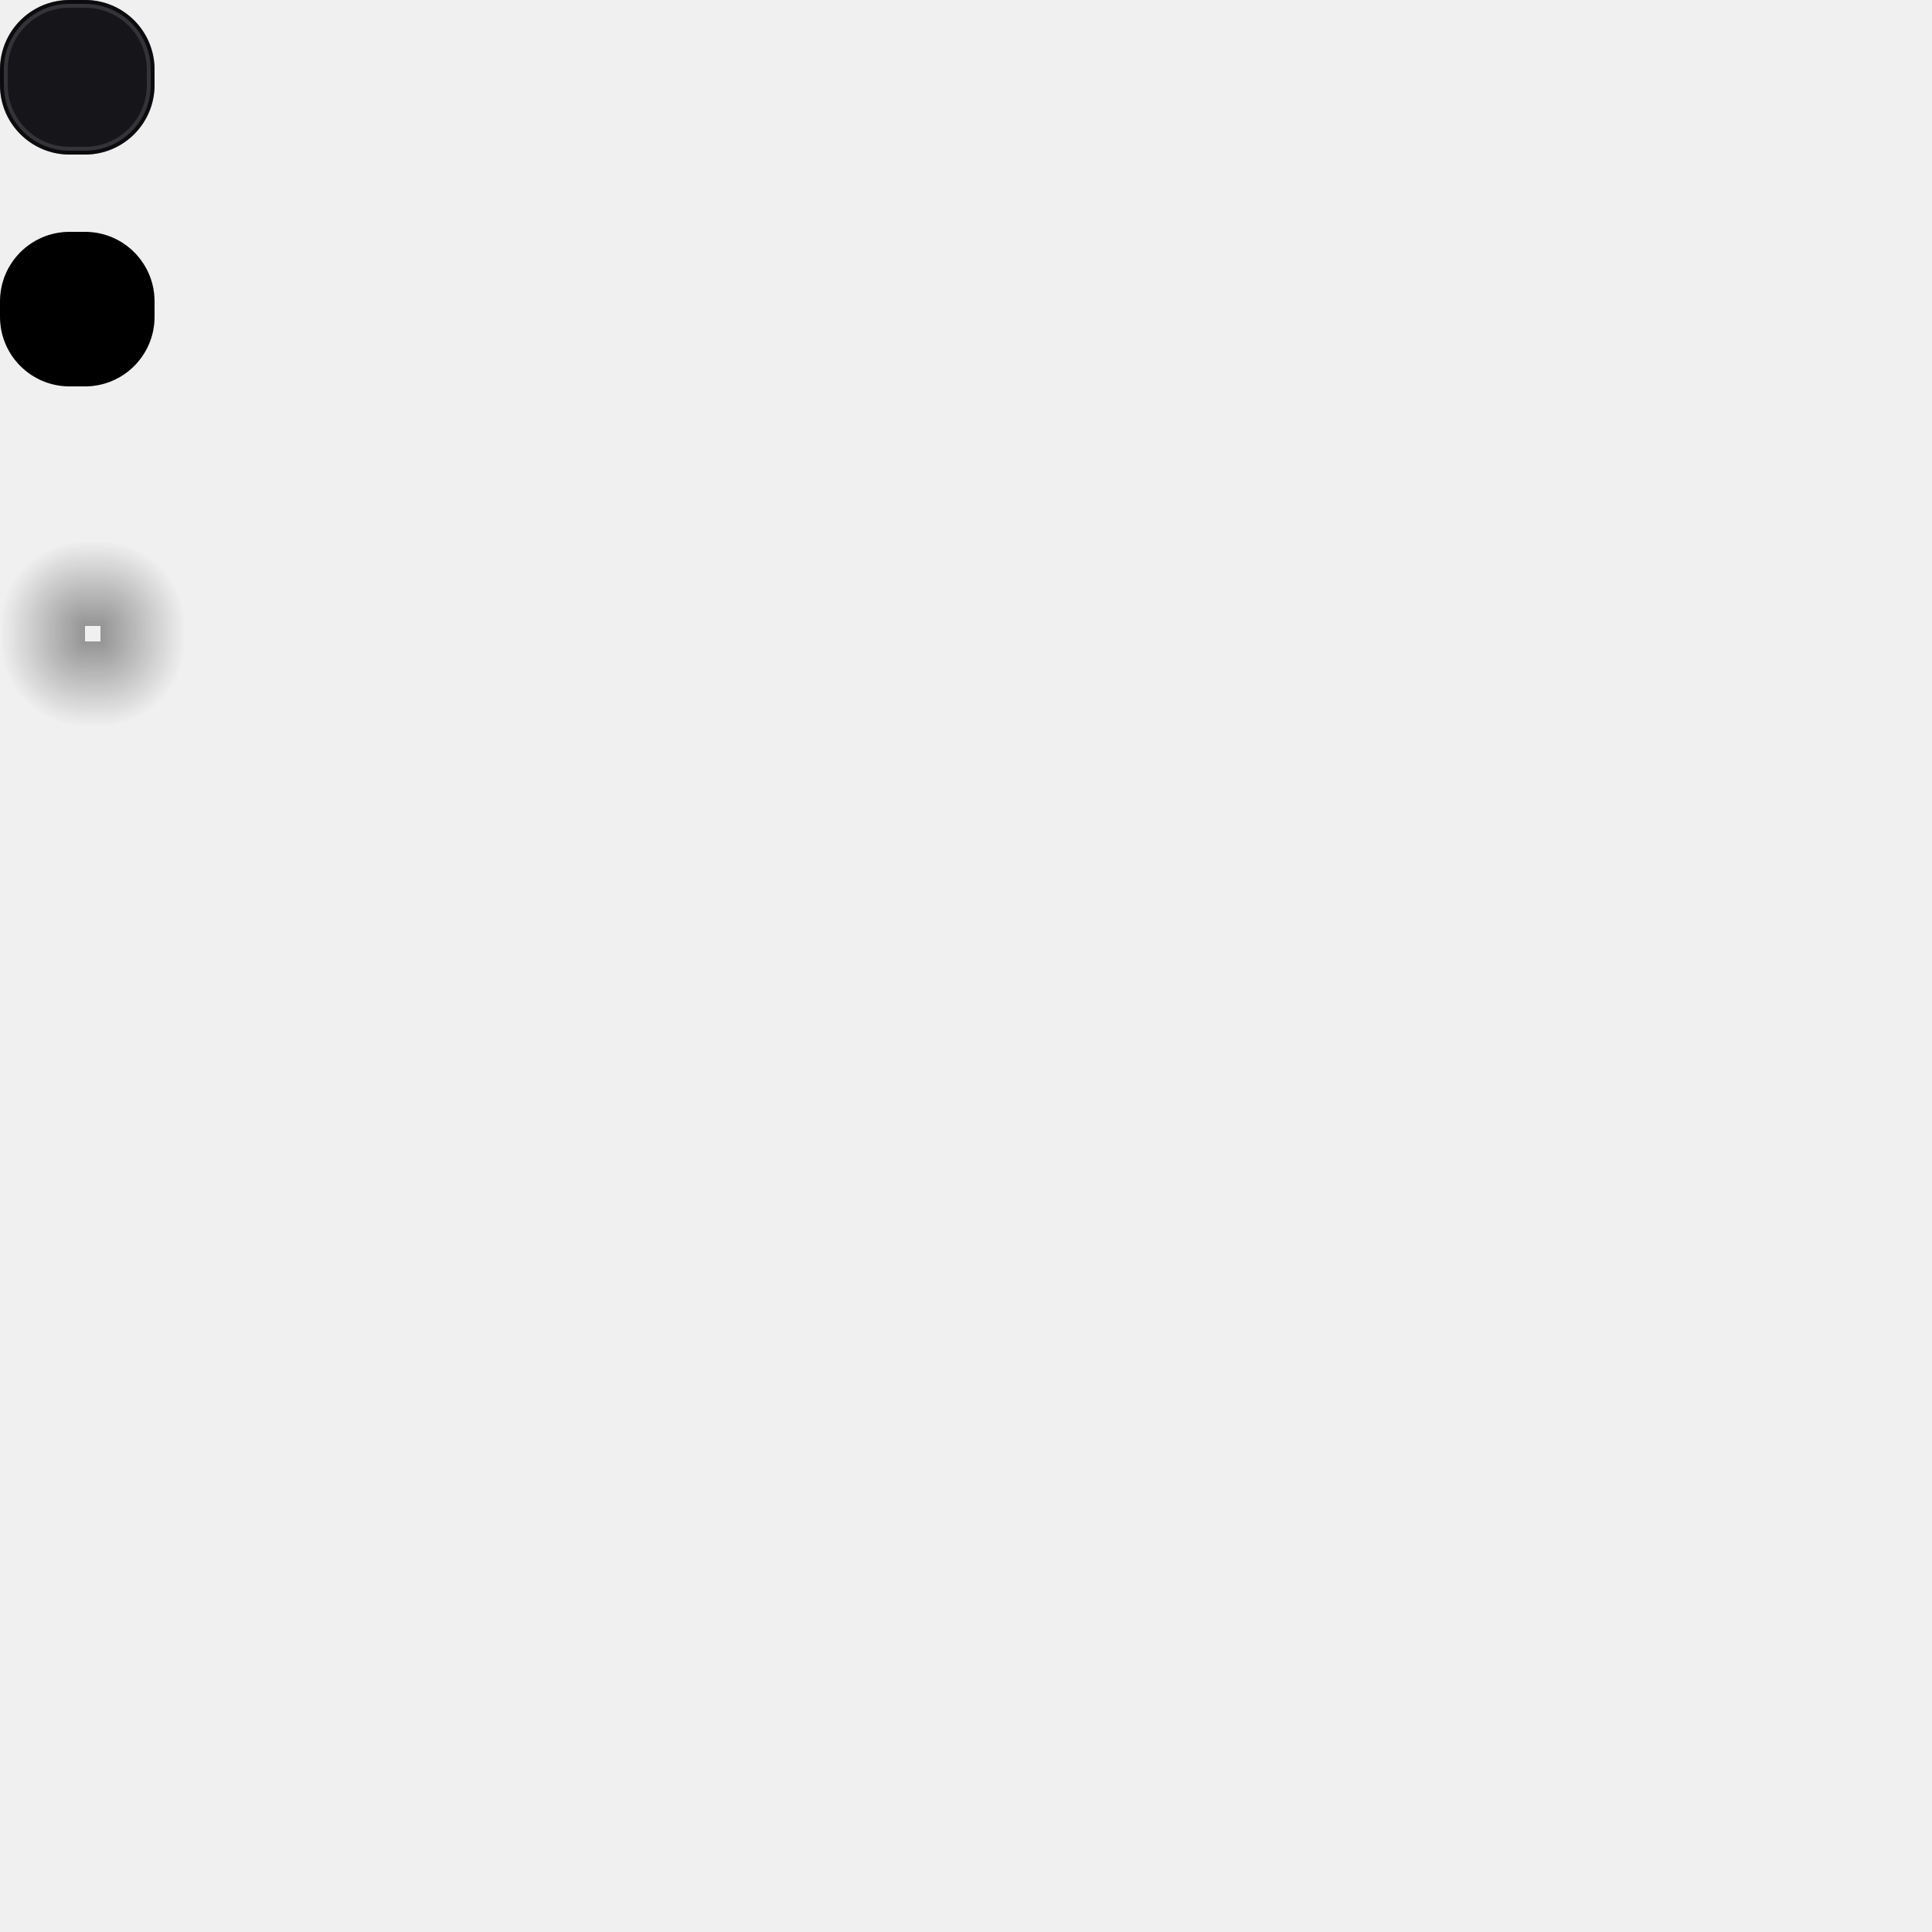
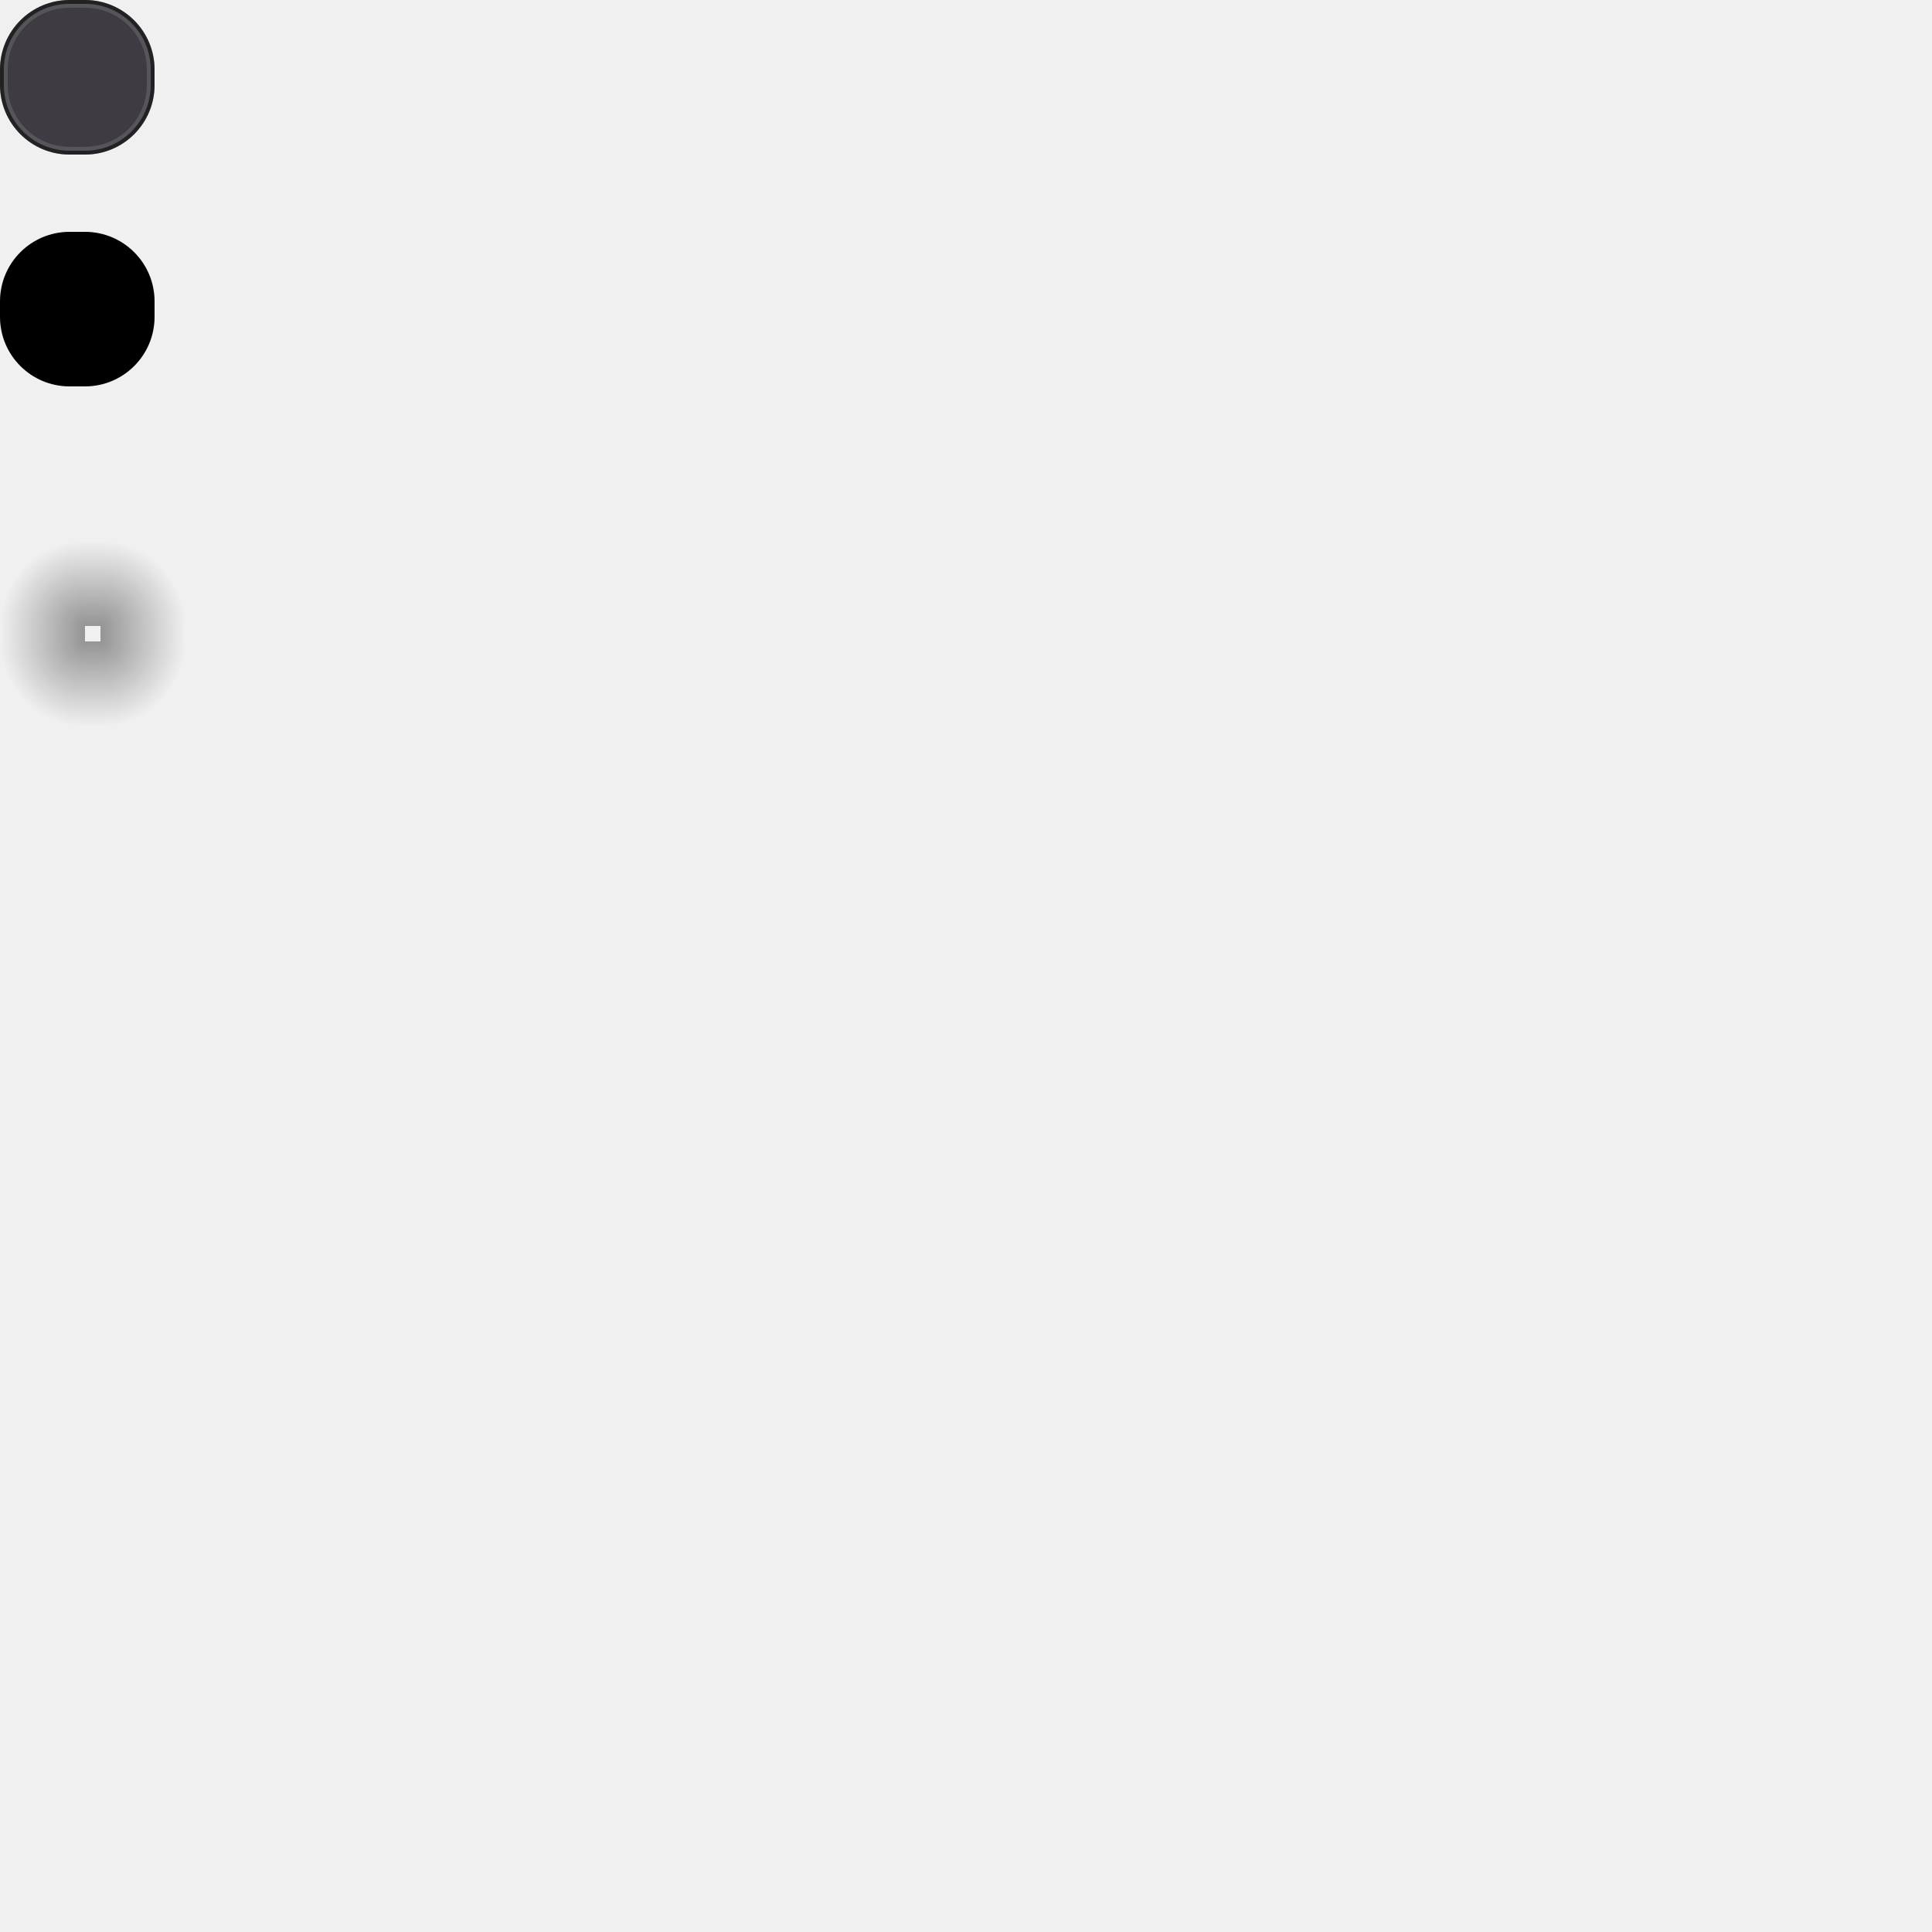
<svg xmlns="http://www.w3.org/2000/svg" width="500" height="500" viewBox="0 0 500 500">
  <g id="topleft" transform="translate(0,0)">
    <rect width="18" height="18" fill="none" />
-     <path d="M0,18 A18,18 0 0 1 18,0 L18,18 Z" fill="rgb(22,22,26)" fill-opacity="1.000" />
+     <path d="M0,18 A18,18 0 0 1 18,0 L18,18 Z" fill="rgb(62,60,66)" fill-opacity="1.000" />
    <path d="M0.5,18 A17.5,17.5 0 0 1 18,0.5" stroke="#000000" stroke-opacity="0.45" stroke-width="1" fill="none" />
    <path d="M1.5,18 A16.5,16.5 0 0 1 18,1.5" stroke="#ffffff" stroke-opacity="0.13" stroke-width="1" fill="none" />
  </g>
  <g id="topright" transform="translate(22,0)">
    <rect width="18" height="18" fill="none" />
-     <path d="M0,0 A18,18 0 0 1 18,18 L0,18 Z" fill="rgb(22,22,26)" fill-opacity="1.000" />
+     <path d="M0,0 A18,18 0 0 1 18,18 L0,18 Z" fill="rgb(62,60,66)" fill-opacity="1.000" />
    <path d="M0,0.5 A17.5,17.5 0 0 1 17.5,18" stroke="#000000" stroke-opacity="0.45" stroke-width="1" fill="none" />
    <path d="M0,1.5 A16.5,16.5 0 0 1 16.5,18" stroke="#ffffff" stroke-opacity="0.13" stroke-width="1" fill="none" />
  </g>
  <g id="bottomleft" transform="translate(0,22)">
    <rect width="18" height="18" fill="none" />
-     <path d="M0,0 L18,0 L18,18 A18,18 0 0 1 0,0 Z" fill="rgb(22,22,26)" fill-opacity="1.000" />
+     <path d="M0,0 L18,0 L18,18 A18,18 0 0 1 0,0 Z" fill="rgb(62,60,66)" fill-opacity="1.000" />
    <path d="M0.5,0 A17.5,17.5 0 0 0 18,17.5" stroke="#000000" stroke-opacity="0.45" stroke-width="1" fill="none" />
    <path d="M1.5,0 A16.5,16.5 0 0 0 18,16.5" stroke="#ffffff" stroke-opacity="0.13" stroke-width="1" fill="none" />
  </g>
  <g id="bottomright" transform="translate(22,22)">
    <rect width="18" height="18" fill="none" />
-     <path d="M0,0 L18,0 A18,18 0 0 1 0,18 Z" fill="rgb(22,22,26)" fill-opacity="1.000" />
+     <path d="M0,0 L18,0 A18,18 0 0 1 0,18 Z" fill="rgb(62,60,66)" fill-opacity="1.000" />
    <path d="M17.5,0 A17.5,17.5 0 0 1 0,17.5" stroke="#000000" stroke-opacity="0.45" stroke-width="1" fill="none" />
    <path d="M16.5,0 A16.5,16.5 0 0 1 0,16.5" stroke="#ffffff" stroke-opacity="0.13" stroke-width="1" fill="none" />
  </g>
  <g id="top" transform="translate(18,0)">
-     <rect width="4" height="18" fill="rgb(22,22,26)" fill-opacity="1.000" />
+     <rect width="4" height="18" fill="rgb(62,60,66)" fill-opacity="1.000" />
    <rect width="4" height="1" fill="#000" fill-opacity="0.45" />
    <rect y="1" width="4" height="1" fill="#fff" fill-opacity="0.13" />
  </g>
  <g id="bottom" transform="translate(18,22)">
-     <rect width="4" height="18" fill="rgb(22,22,26)" fill-opacity="1.000" />
+     <rect width="4" height="18" fill="rgb(62,60,66)" fill-opacity="1.000" />
    <rect y="17" width="4" height="1" fill="#000" fill-opacity="0.45" />
    <rect y="16" width="4" height="1" fill="#fff" fill-opacity="0.13" />
  </g>
  <g id="left" transform="translate(0,18)">
-     <rect width="18" height="4" fill="rgb(22,22,26)" fill-opacity="1.000" />
+     <rect width="18" height="4" fill="rgb(62,60,66)" fill-opacity="1.000" />
    <rect width="1" height="4" fill="#000" fill-opacity="0.45" />
    <rect x="1" width="1" height="4" fill="#fff" fill-opacity="0.13" />
  </g>
  <g id="right" transform="translate(22,18)">
-     <rect width="18" height="4" fill="rgb(22,22,26)" fill-opacity="1.000" />
+     <rect width="18" height="4" fill="rgb(62,60,66)" fill-opacity="1.000" />
    <rect x="17" width="1" height="4" fill="#000" fill-opacity="0.45" />
    <rect x="16" width="1" height="4" fill="#fff" fill-opacity="0.13" />
  </g>
  <g id="center" transform="translate(18,18)">
-     <rect width="4" height="4" fill="rgb(22,22,26)" fill-opacity="1.000" />
+     <rect width="4" height="4" fill="rgb(62,60,66)" fill-opacity="1.000" />
  </g>
  <g id="mask-topleft" transform="translate(0,60)">
    <rect width="18" height="18" fill="none" />
    <path d="M0,18 A18,18 0 0 1 18,0 L18,18 Z" fill="#000" />
  </g>
  <g id="mask-topright" transform="translate(22,60)">
    <rect width="18" height="18" fill="none" />
    <path d="M0,0 A18,18 0 0 1 18,18 L0,18 Z" fill="#000" />
  </g>
  <g id="mask-bottomleft" transform="translate(0,82)">
    <rect width="18" height="18" fill="none" />
    <path d="M0,0 L18,0 L18,18 A18,18 0 0 1 0,0 Z" fill="#000" />
  </g>
  <g id="mask-bottomright" transform="translate(22,82)">
    <rect width="18" height="18" fill="none" />
    <path d="M0,0 L18,0 A18,18 0 0 1 0,18 Z" fill="#000" />
  </g>
  <rect id="mask-top" x="18" y="60" width="4" height="18" fill="#000" />
  <rect id="mask-bottom" x="18" y="82" width="4" height="18" fill="#000" />
  <rect id="mask-left" x="0" y="78" width="18" height="4" fill="#000" />
  <rect id="mask-right" x="22" y="78" width="18" height="4" fill="#000" />
  <rect id="mask-center" x="18" y="78" width="4" height="4" fill="#000" />
  <defs>
    <radialGradient id="sh-c" cx="0.5" cy="0.5" r="0.5">
      <stop offset="0" stop-color="#000" stop-opacity="0.38" />
      <stop offset="1" stop-color="#000" stop-opacity="0" />
    </radialGradient>
    <linearGradient id="sh-v" x1="0" y1="0" x2="0" y2="1">
      <stop offset="0" stop-color="#000" stop-opacity="0" />
      <stop offset="1" stop-color="#000" stop-opacity="0.38" />
    </linearGradient>
    <linearGradient id="sh-vb" x1="0" y1="0" x2="0" y2="1">
      <stop offset="0" stop-color="#000" stop-opacity="0.38" />
      <stop offset="1" stop-color="#000" stop-opacity="0" />
    </linearGradient>
    <linearGradient id="sh-h" x1="0" y1="0" x2="1" y2="0">
      <stop offset="0" stop-color="#000" stop-opacity="0" />
      <stop offset="1" stop-color="#000" stop-opacity="0.38" />
    </linearGradient>
    <linearGradient id="sh-hr" x1="0" y1="0" x2="1" y2="0">
      <stop offset="0" stop-color="#000" stop-opacity="0.38" />
      <stop offset="1" stop-color="#000" stop-opacity="0" />
    </linearGradient>
    <radialGradient id="sh-topleft" cx="22" cy="22" r="22" gradientUnits="userSpaceOnUse">
      <stop offset="0" stop-color="#000" stop-opacity="0.38" />
      <stop offset="1" stop-color="#000" stop-opacity="0" />
    </radialGradient>
    <radialGradient id="sh-topright" cx="0" cy="22" r="22" gradientUnits="userSpaceOnUse">
      <stop offset="0" stop-color="#000" stop-opacity="0.38" />
      <stop offset="1" stop-color="#000" stop-opacity="0" />
    </radialGradient>
    <radialGradient id="sh-bottomleft" cx="22" cy="0" r="22" gradientUnits="userSpaceOnUse">
      <stop offset="0" stop-color="#000" stop-opacity="0.38" />
      <stop offset="1" stop-color="#000" stop-opacity="0" />
    </radialGradient>
    <radialGradient id="sh-bottomright" cx="0" cy="0" r="22" gradientUnits="userSpaceOnUse">
      <stop offset="0" stop-color="#000" stop-opacity="0.38" />
      <stop offset="1" stop-color="#000" stop-opacity="0" />
    </radialGradient>
  </defs>
  <g id="shadow-topleft" transform="translate(0,140)">
    <rect width="22" height="22" fill="none" />
    <rect width="22" height="22" fill="url(#sh-topleft)" />
  </g>
  <g id="shadow-topright" transform="translate(26,140)">
    <rect width="22" height="22" fill="none" />
    <rect width="22" height="22" fill="url(#sh-topright)" />
  </g>
  <g id="shadow-bottomleft" transform="translate(0,166)">
    <rect width="22" height="22" fill="none" />
    <rect width="22" height="22" fill="url(#sh-bottomleft)" />
  </g>
  <g id="shadow-bottomright" transform="translate(26,166)">
    <rect width="22" height="22" fill="none" />
    <rect width="22" height="22" fill="url(#sh-bottomright)" />
  </g>
  <rect id="shadow-top" x="22" y="140" width="4" height="22" fill="url(#sh-v)" />
  <rect id="shadow-bottom" x="22" y="166" width="4" height="22" fill="url(#sh-vb)" />
  <rect id="shadow-left" x="0" y="162" width="22" height="4" fill="url(#sh-h)" />
  <rect id="shadow-right" x="26" y="162" width="22" height="4" fill="url(#sh-hr)" />
  <rect id="shadow-center" x="22" y="162" width="4" height="4" fill="#000" fill-opacity="0" />
  <rect id="shadow-hint-top-margin" x="100" y="140" width="11" height="11" fill="none" />
  <rect id="shadow-hint-bottom-margin" x="100" y="140" width="22" height="22" fill="none" />
  <rect id="shadow-hint-left-margin" x="100" y="140" width="16" height="16" fill="none" />
  <rect id="shadow-hint-right-margin" x="100" y="140" width="16" height="16" fill="none" />
  <rect id="hint-top-margin" x="400" y="300" width="5" height="5" fill="none" />
  <rect id="hint-bottom-margin" x="400" y="330" width="5" height="5" fill="none" />
  <rect id="hint-left-margin" x="400" y="360" width="10" height="10" fill="none" />
  <rect id="hint-right-margin" x="400" y="390" width="10" height="10" fill="none" />
</svg>
